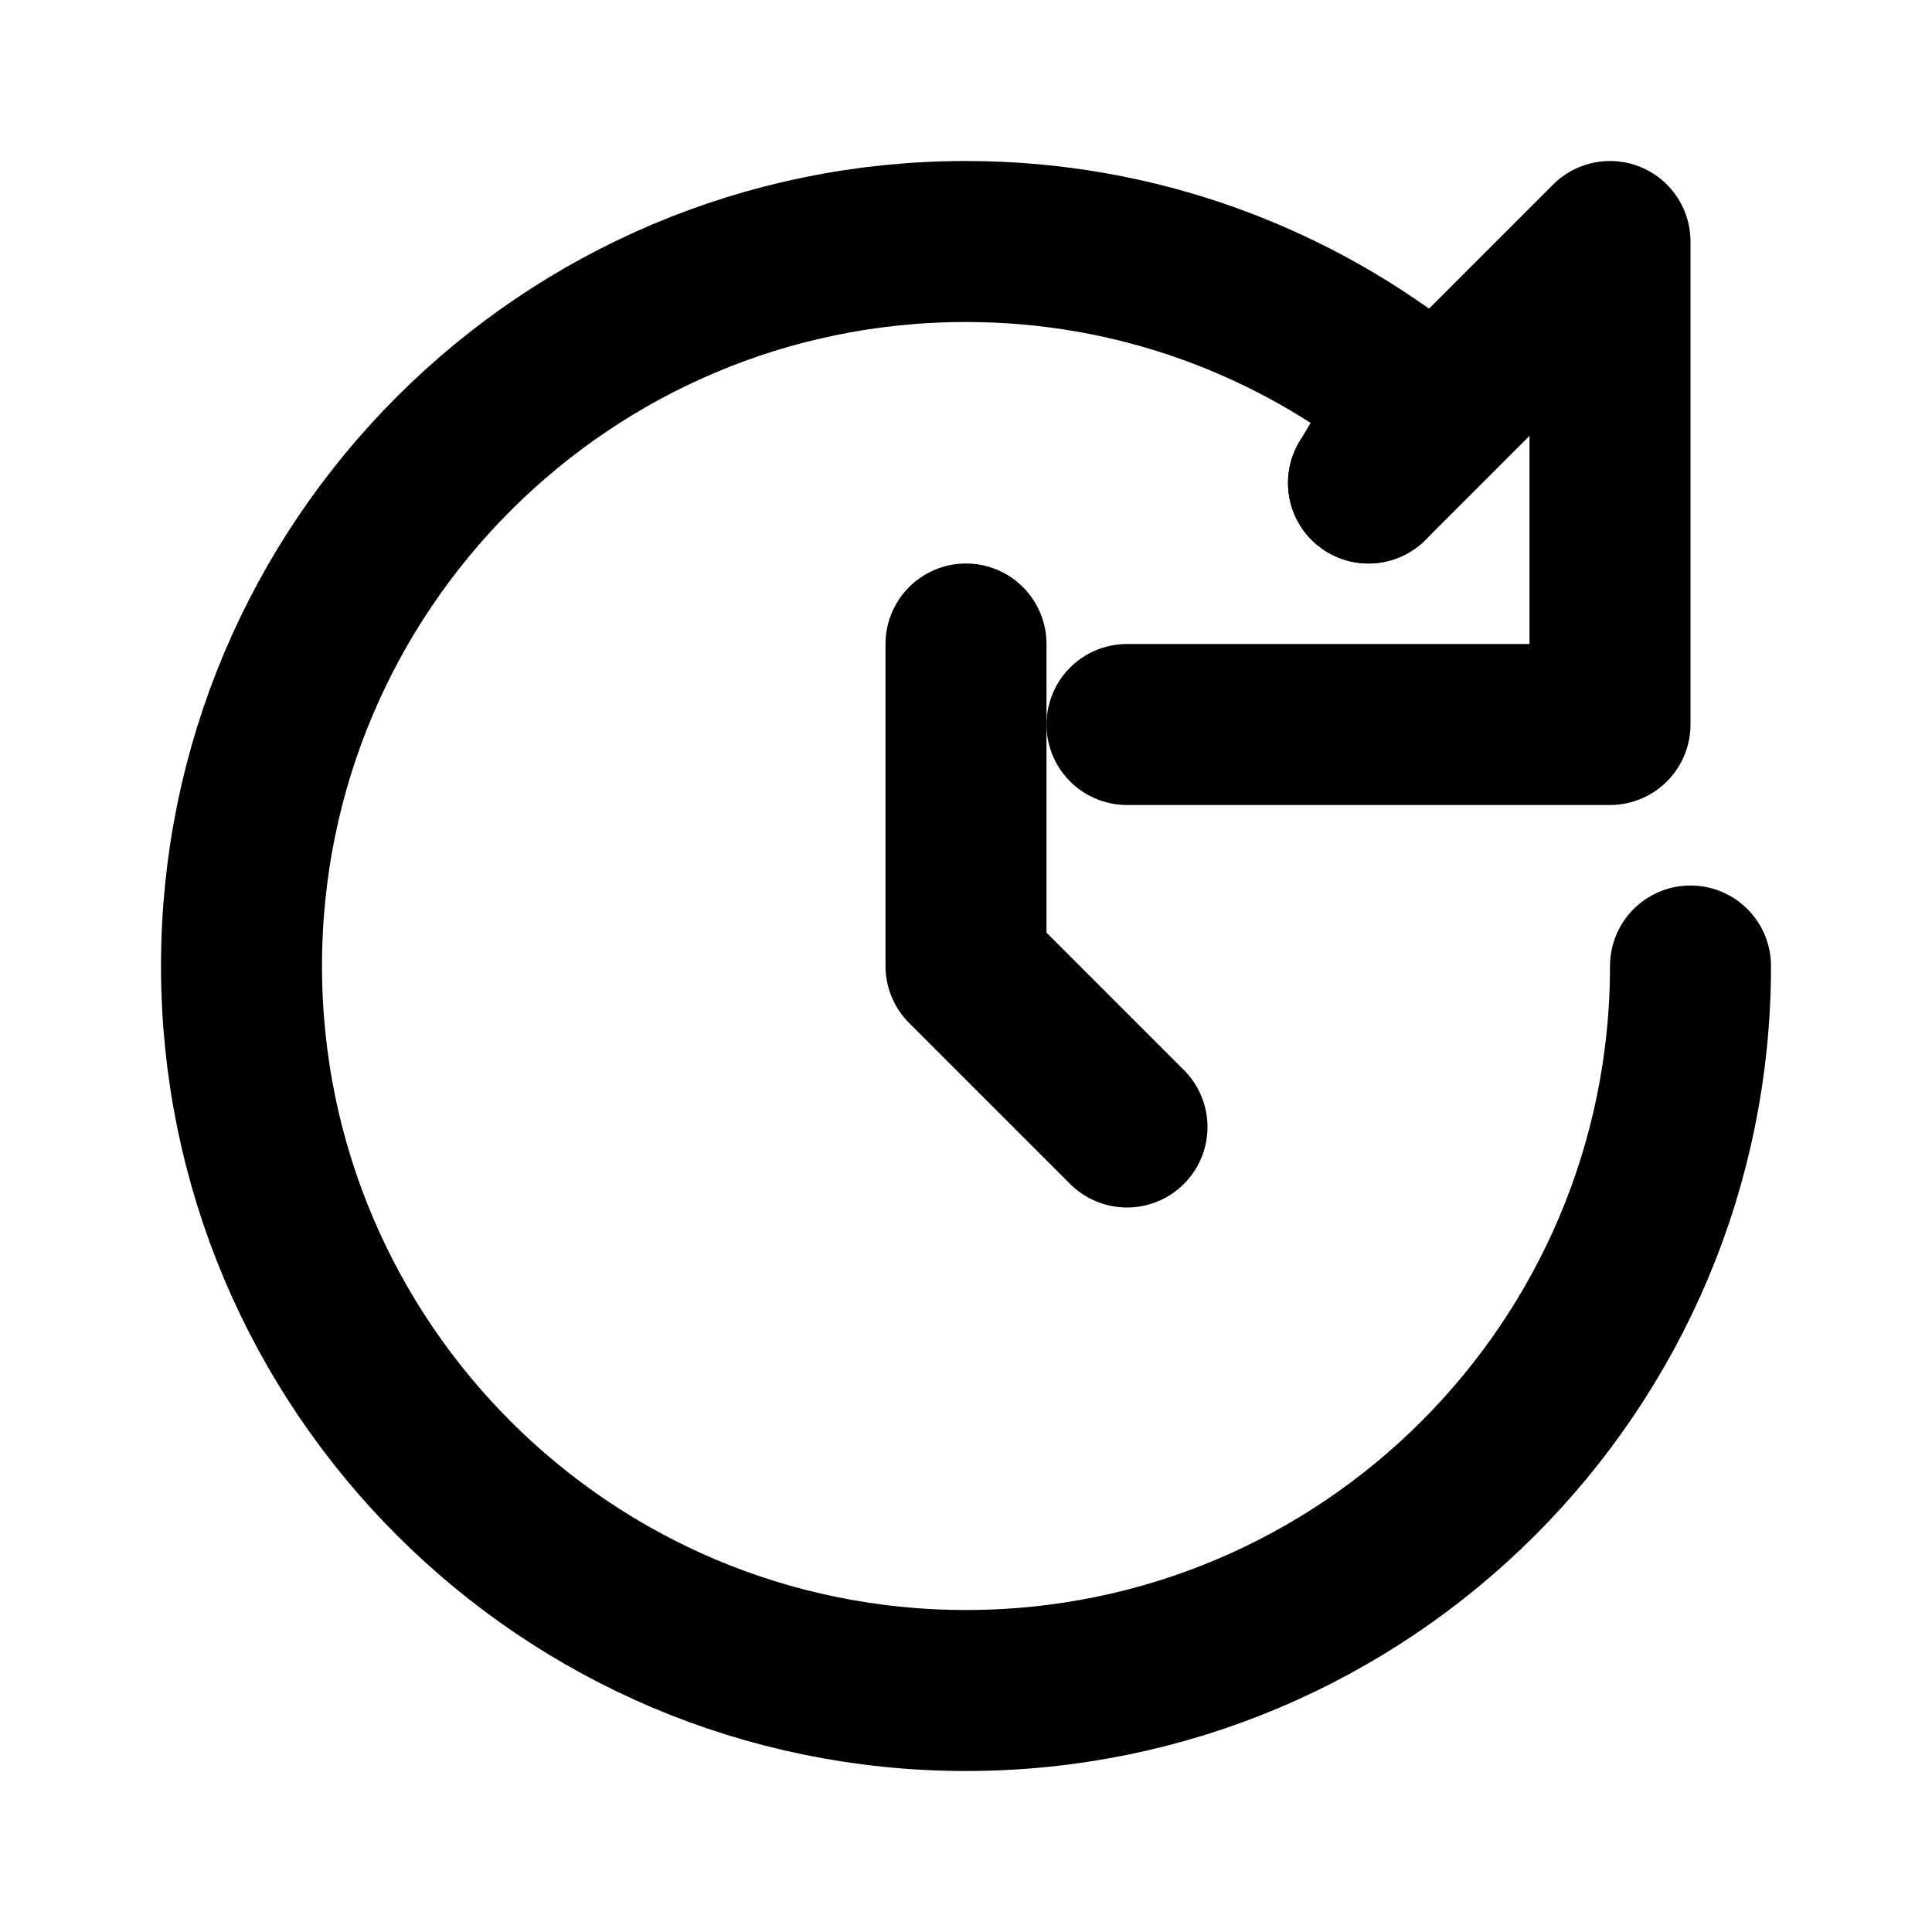
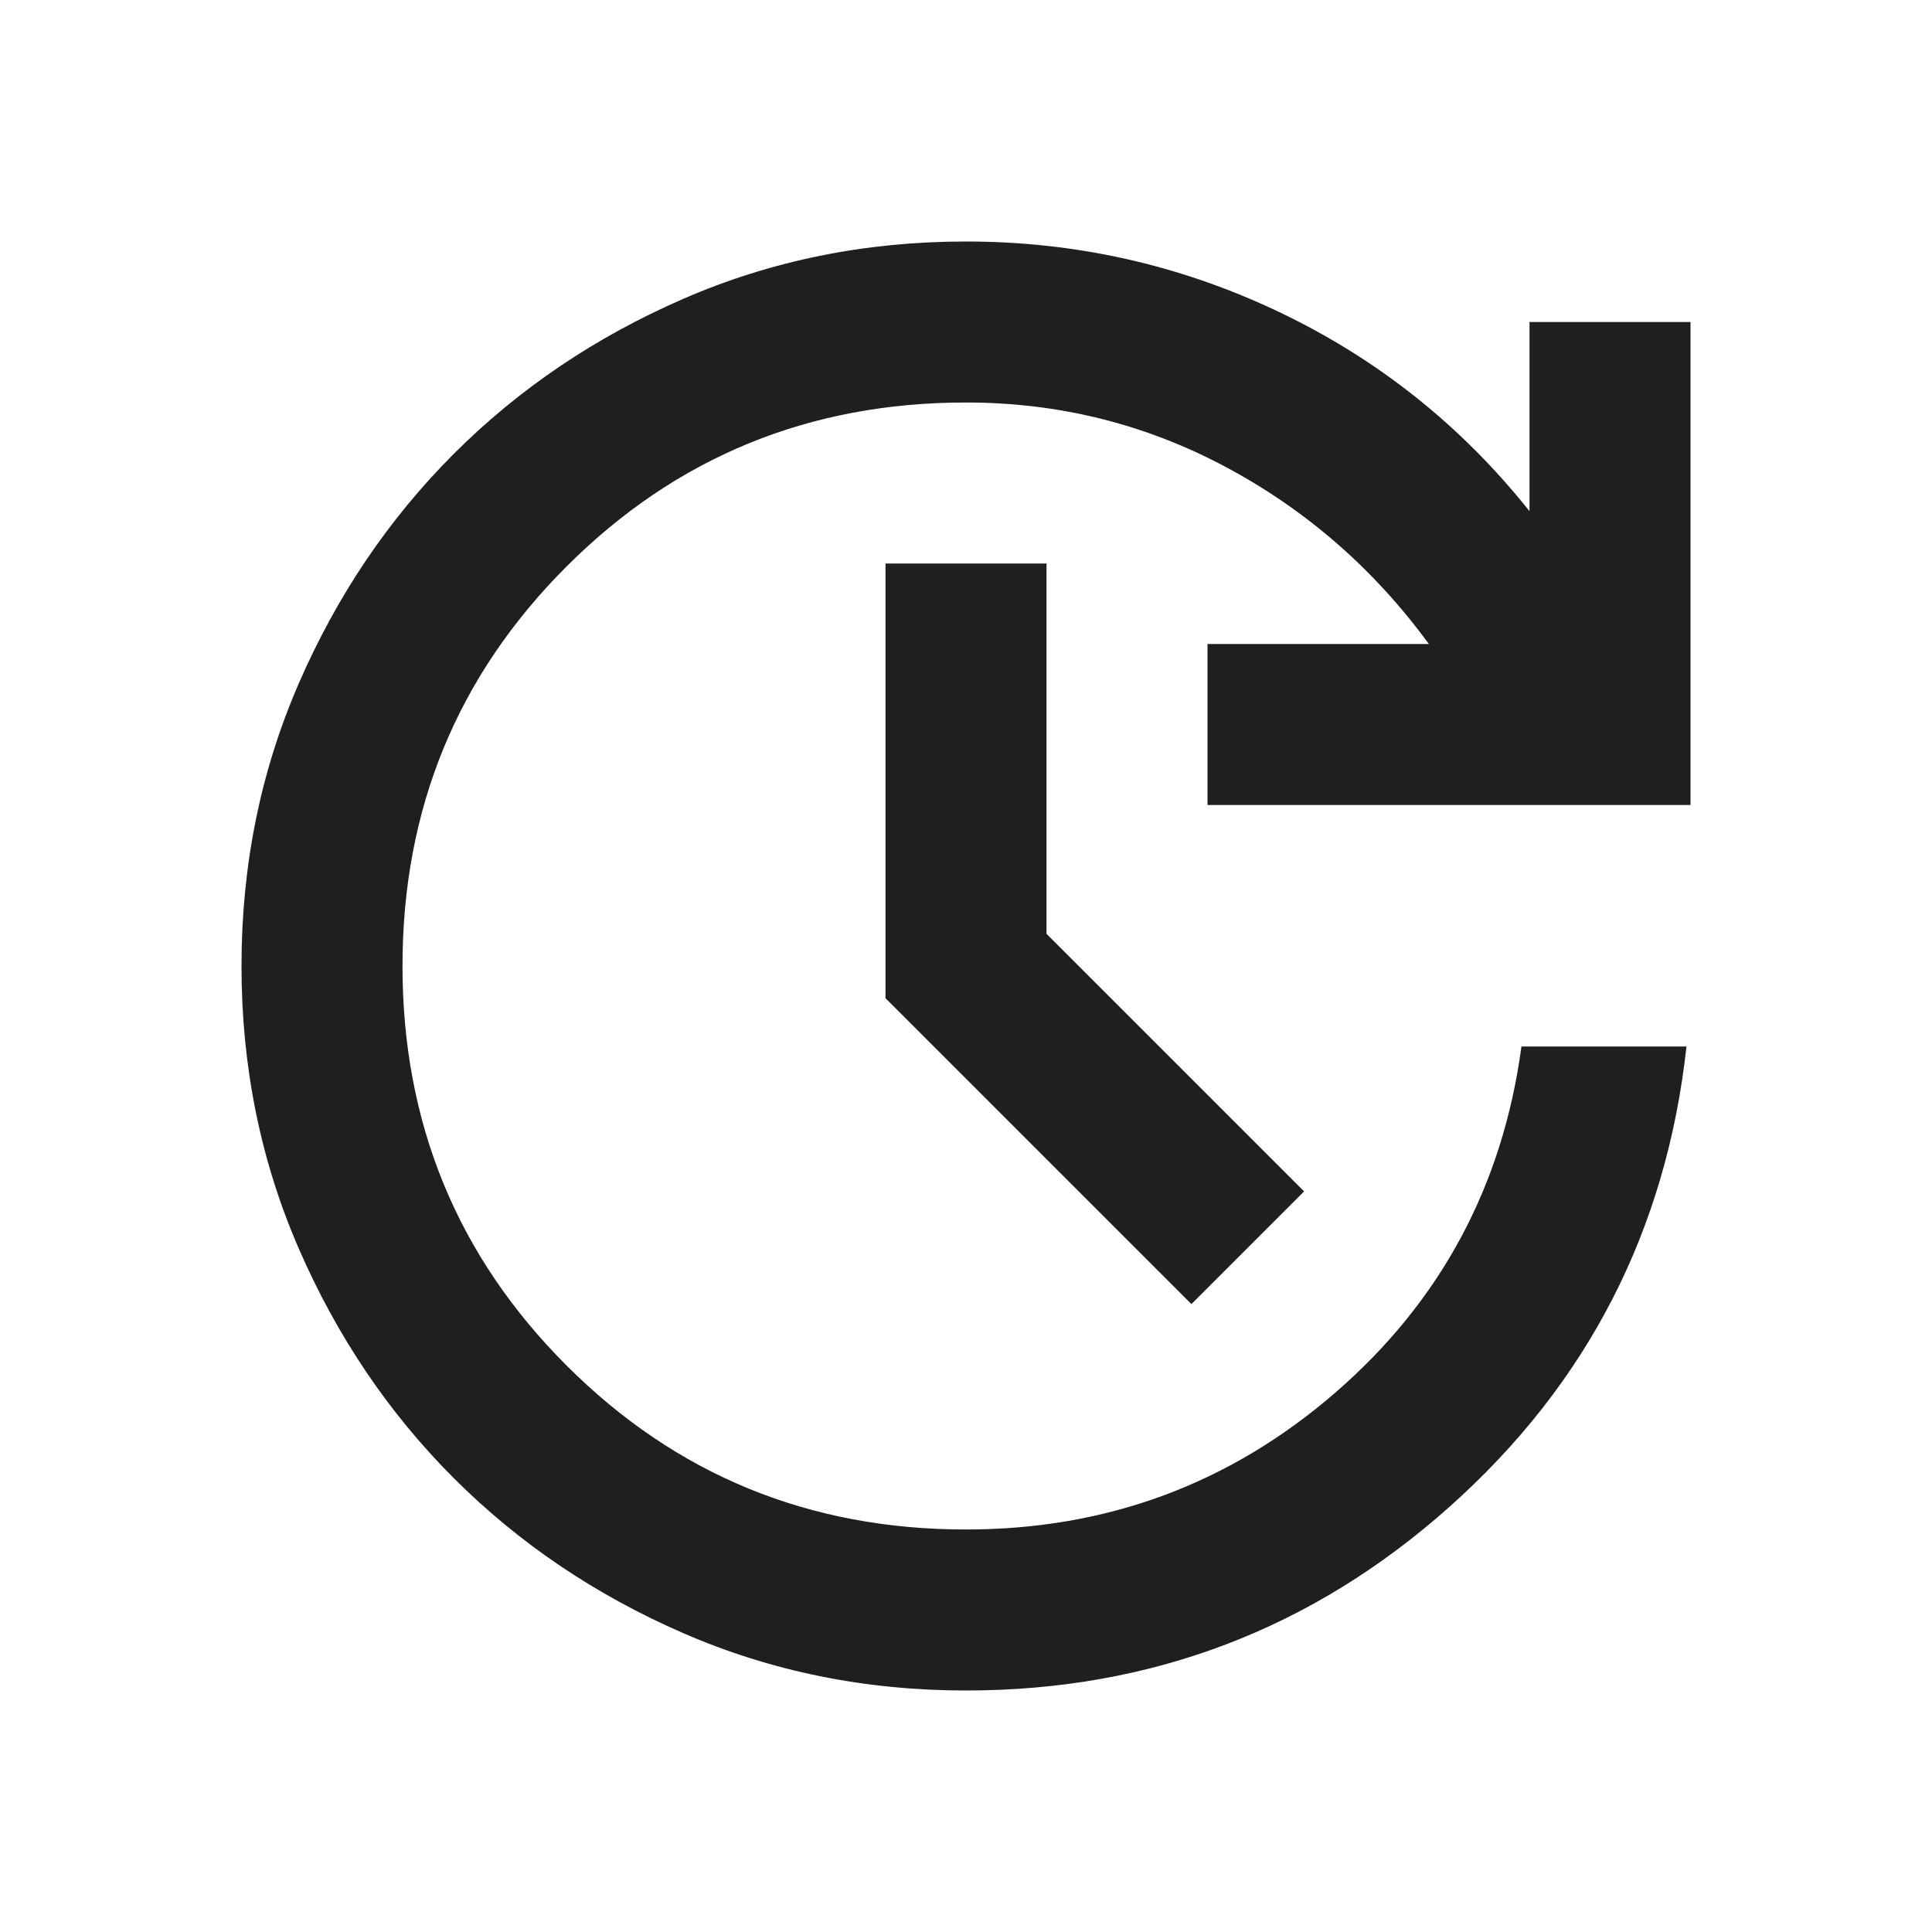
- <svg xmlns="http://www.w3.org/2000/svg" width="24" height="24" viewBox="0 0 24 24" fill="none" stroke="currentColor" stroke-width="2" stroke-linecap="round" stroke-linejoin="round">
-   <path d="M21 12c0 4.97-4.03 9-9 9s-9-4.03-9-9 4.03-9 9-9c2.12 0 4.07.74 5.61 1.98L17 6" />
-   <path d="m17 6 3-3v6h-6" />
-   <path d="M12 8v4l2 2" />
+ <svg xmlns="http://www.w3.org/2000/svg" height="24px" viewBox="0 -960 960 960" width="24px" fill="#1f1f1f">
+   <path d="M480-120q-75 0-140.5-28.5t-114-77q-48.5-48.5-77-114T120-480q0-75 28.5-140.5t77-114q48.5-48.5 114-77T480-840q82 0 155.5 35T760-706v-94h80v240H600v-80h110q-41-56-101-88t-129-32q-117 0-198.5 81.5T200-480q0 117 81.5 198.5T480-200q105 0 183.5-68T756-440h82q-15 137-117.5 228.5T480-120Zm112-192L440-464v-216h80v184l128 128-56 56Z" />
</svg>
